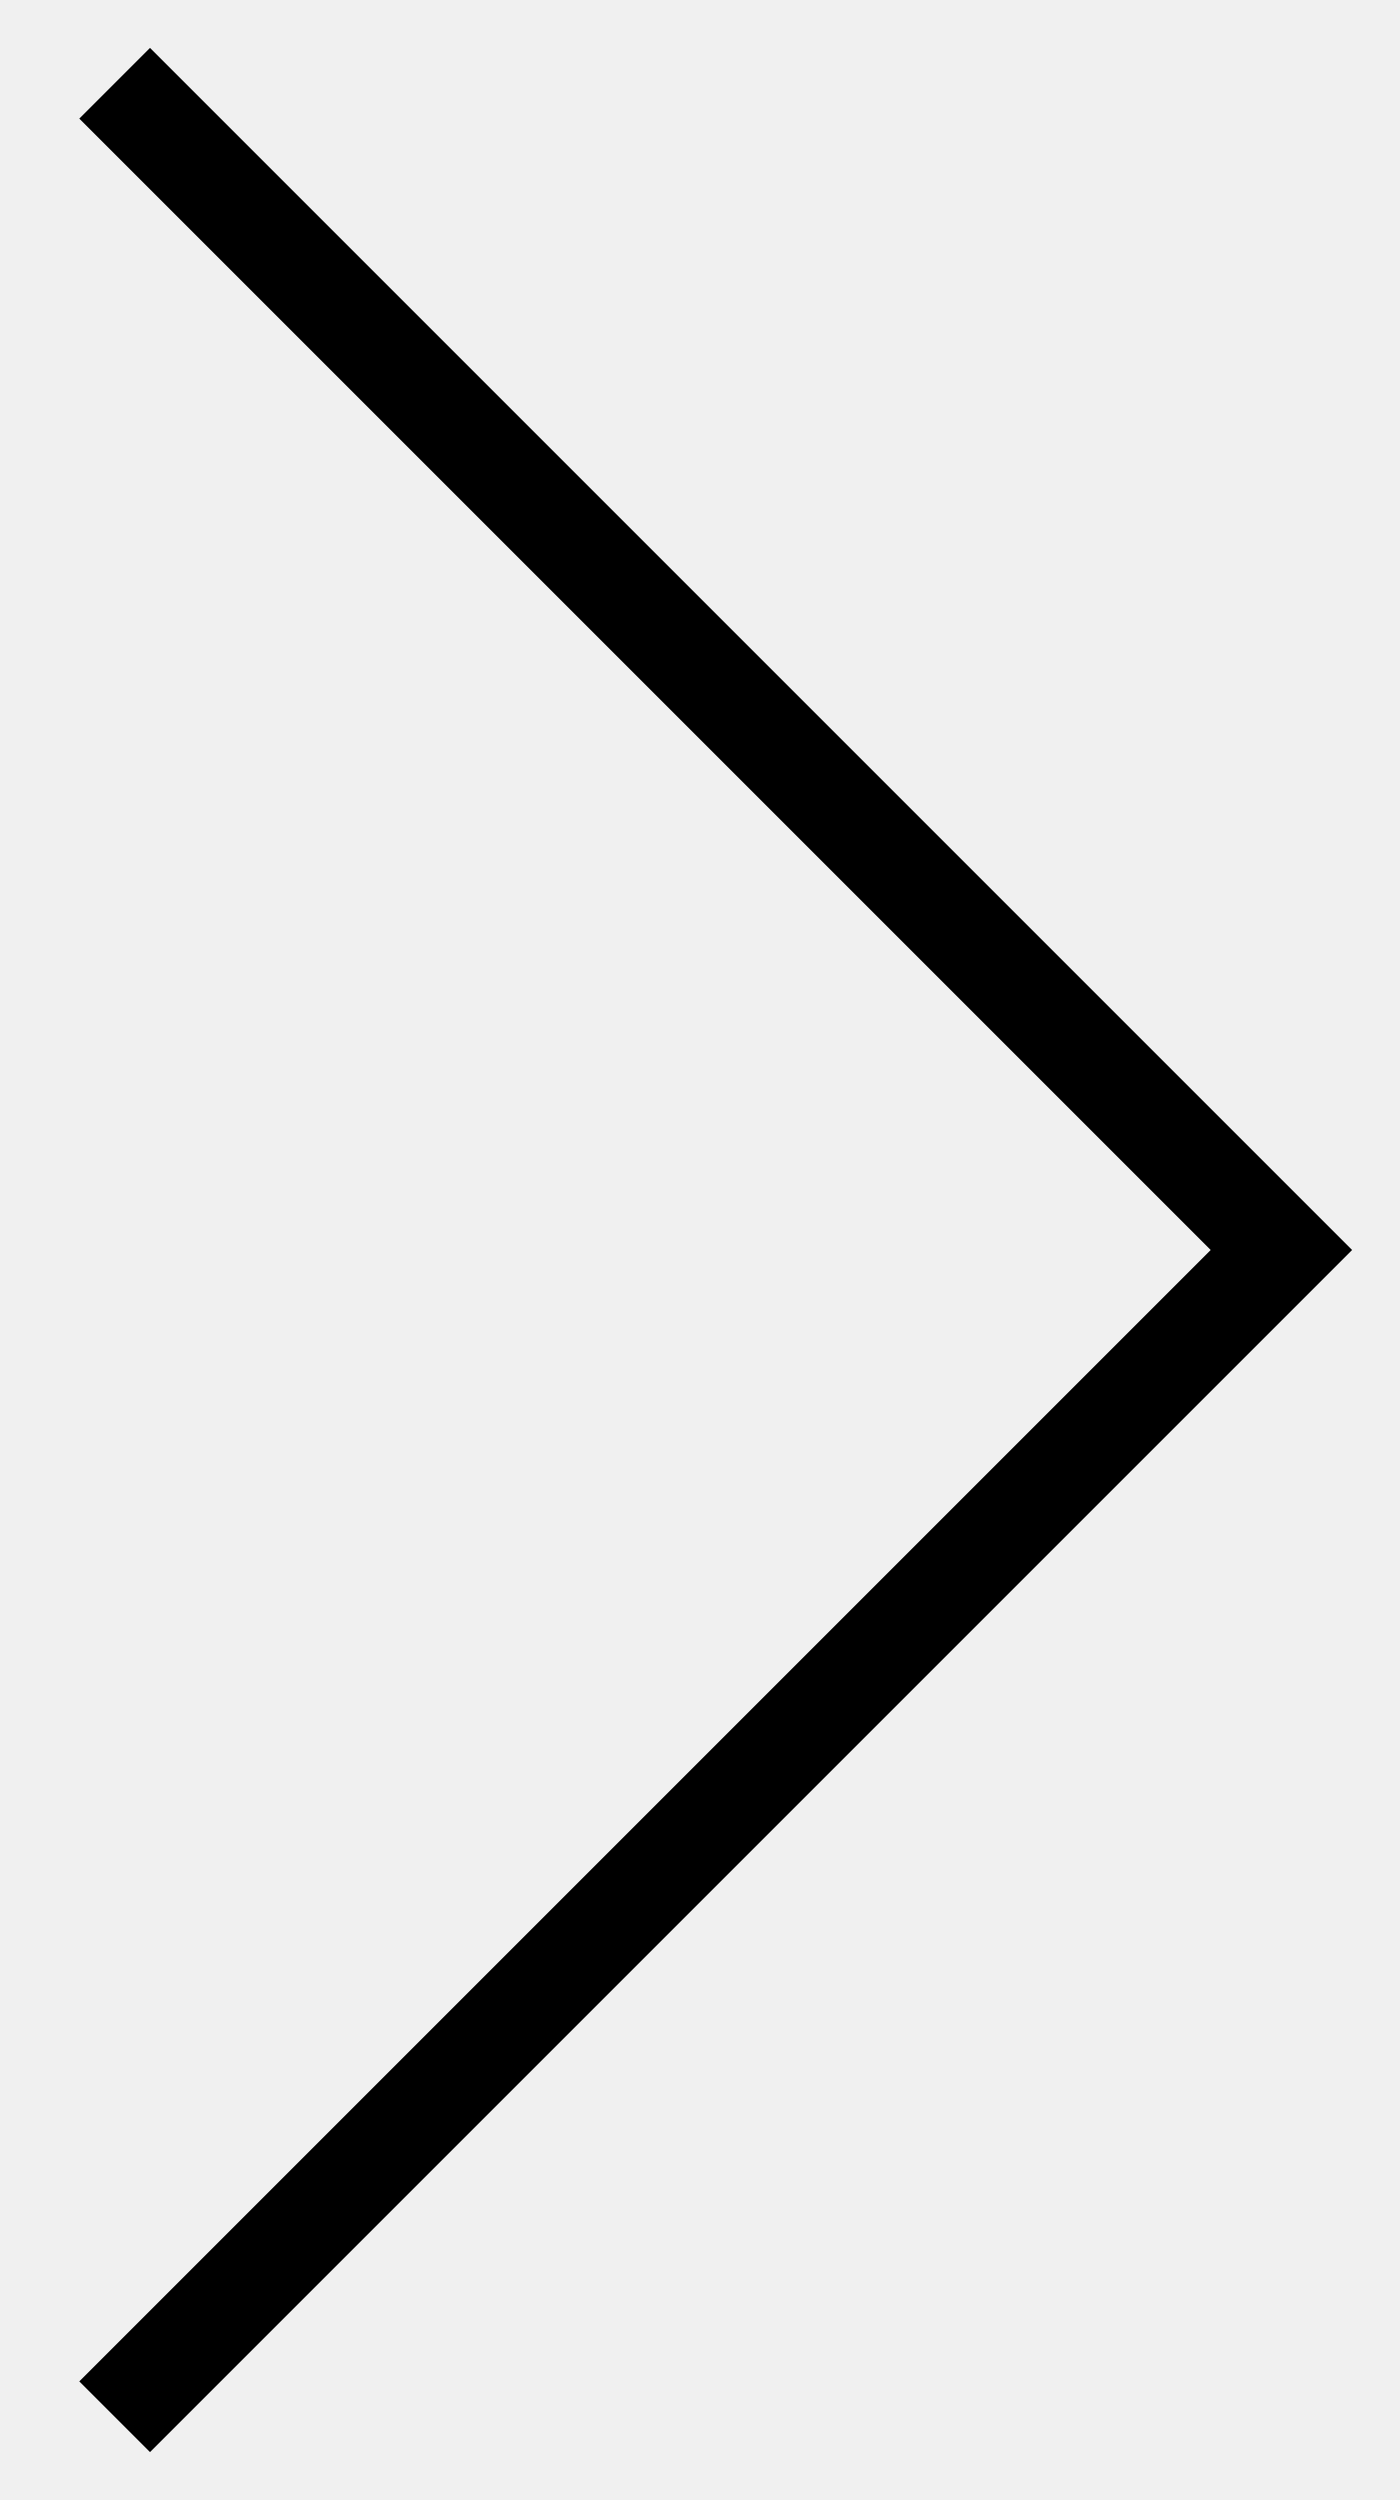
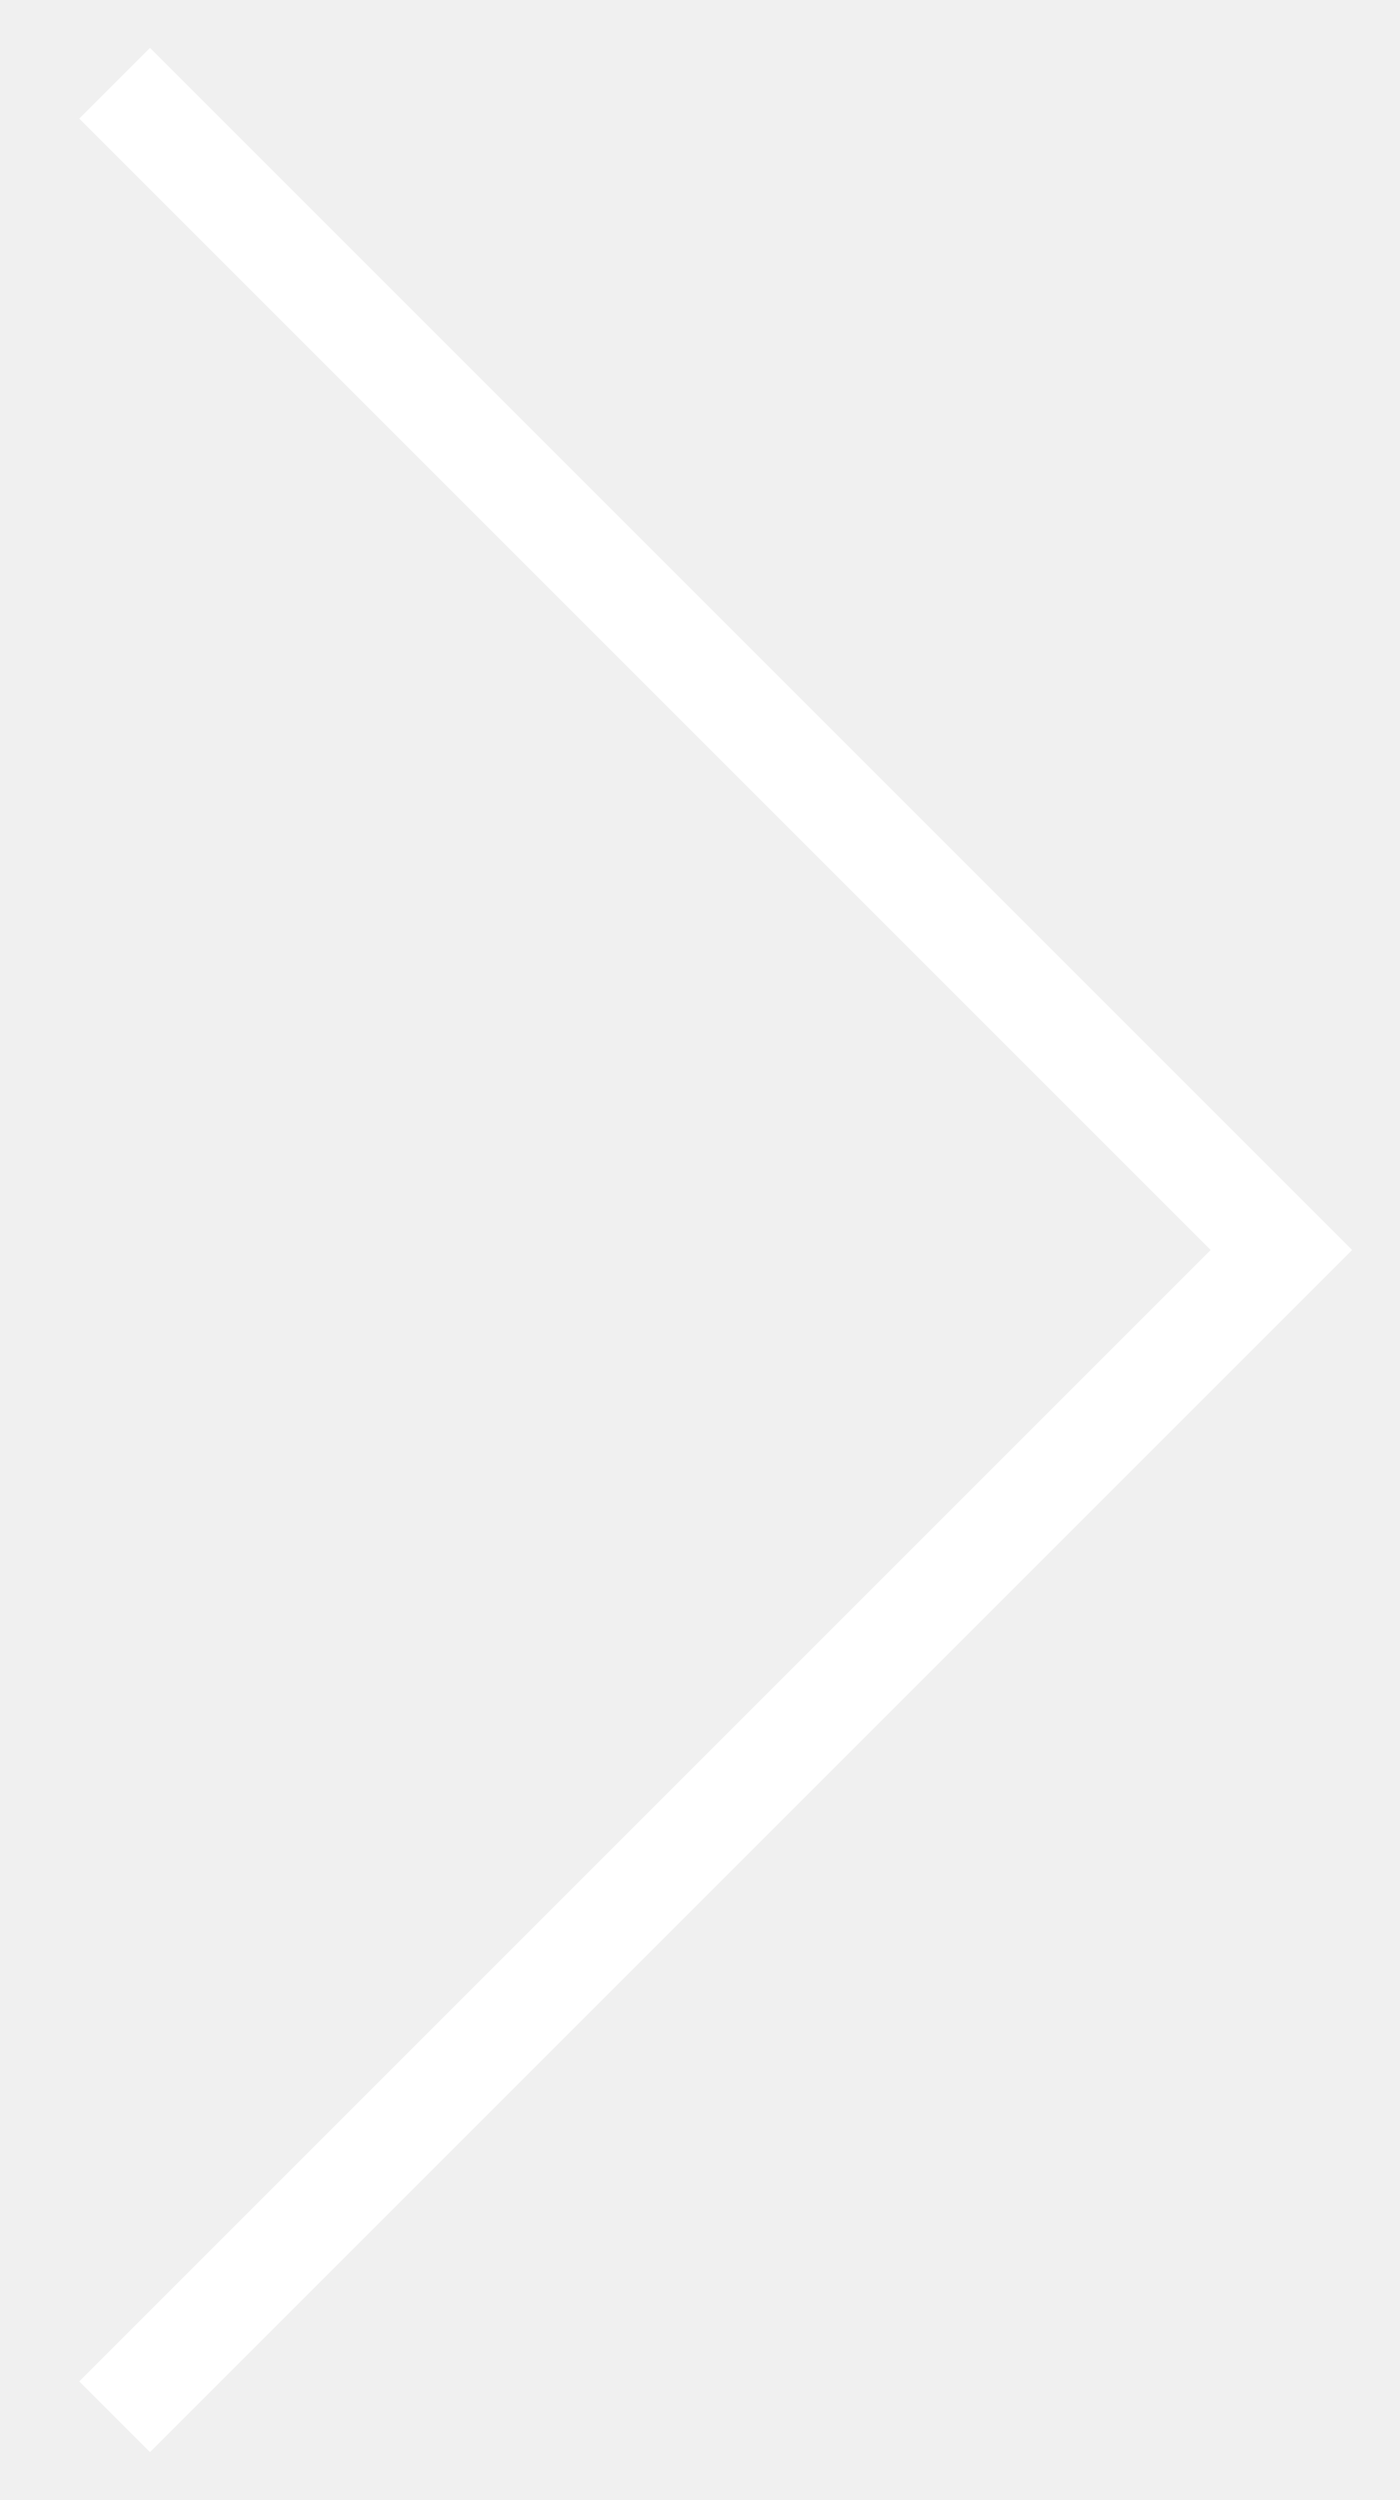
<svg xmlns="http://www.w3.org/2000/svg" width="14px" height="25px">
-   <path fill-rule="evenodd" fill="rgb(0, 0, 0)" d="M12.107,12.500 L0.793,1.186 L1.500,0.479 L12.814,11.793 L13.521,12.500 L12.814,13.207 L1.500,24.521 L0.793,23.814 L12.107,12.500 Z" />
+   <path fill-rule="evenodd" fill="#fff" d="M12.107,12.500 L0.793,1.186 L1.500,0.479 L12.814,11.793 L13.521,12.500 L12.814,13.207 L1.500,24.521 L0.793,23.814 L12.107,12.500 Z" />
</svg>
